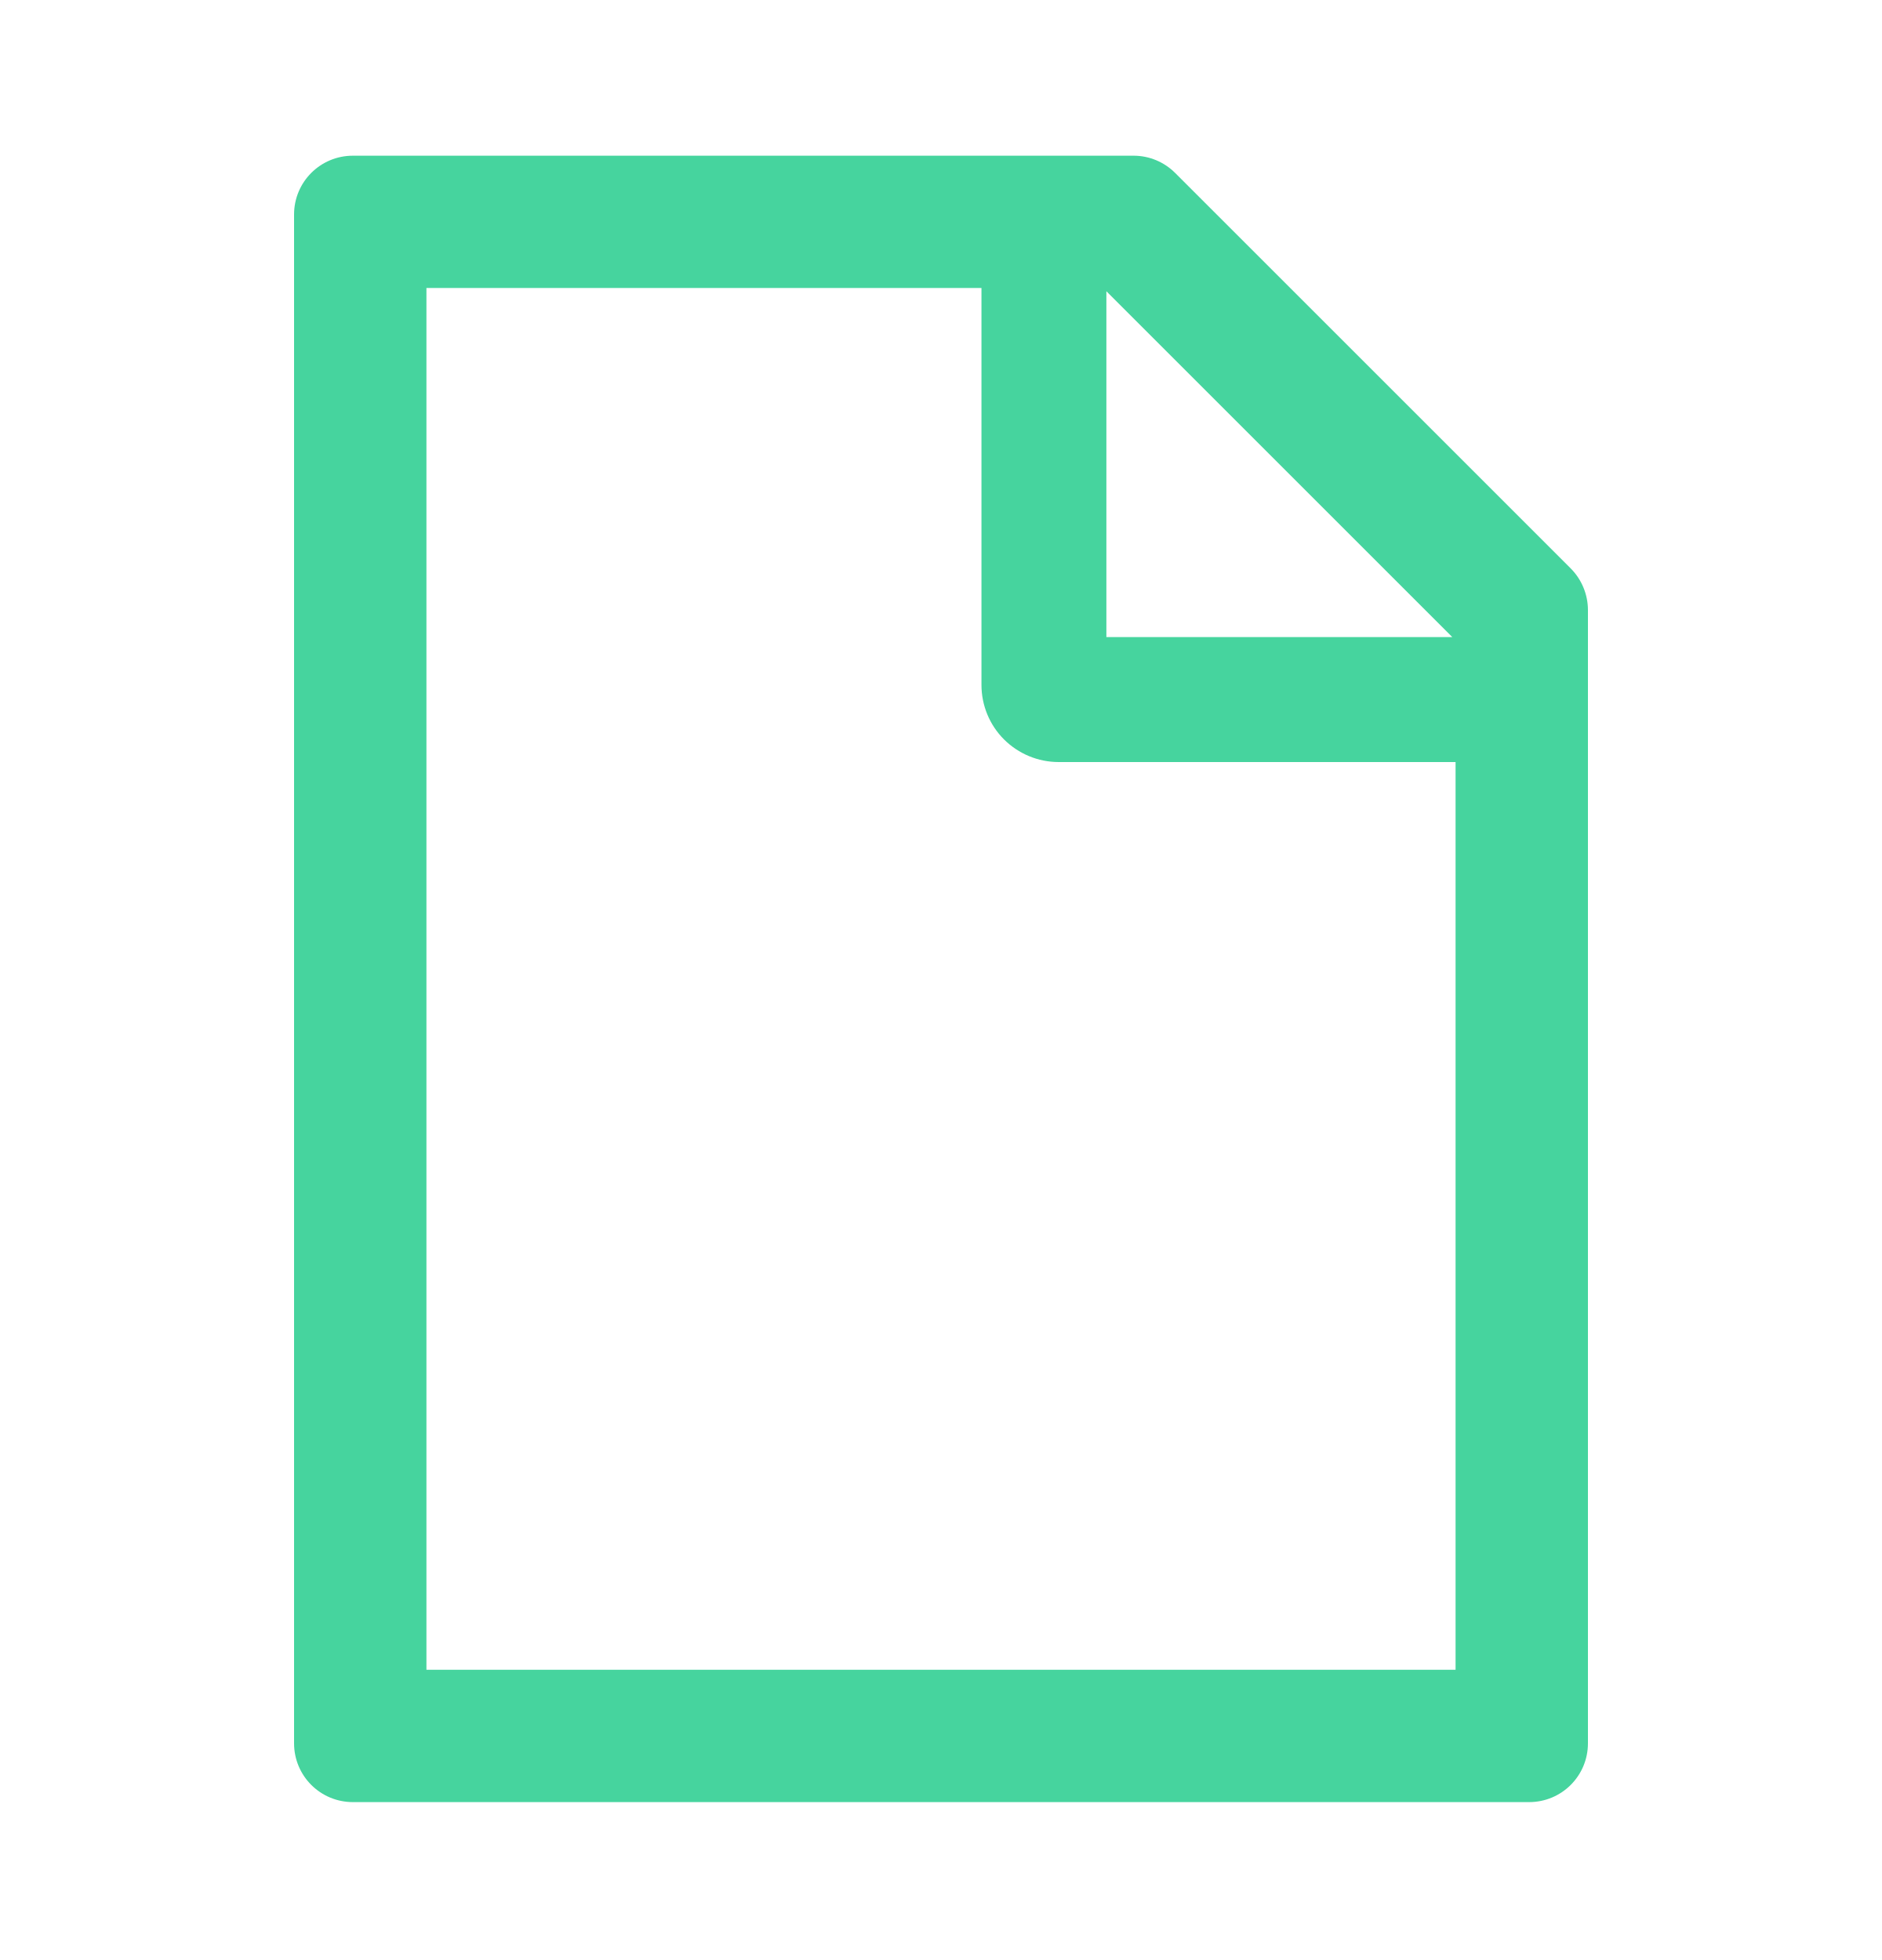
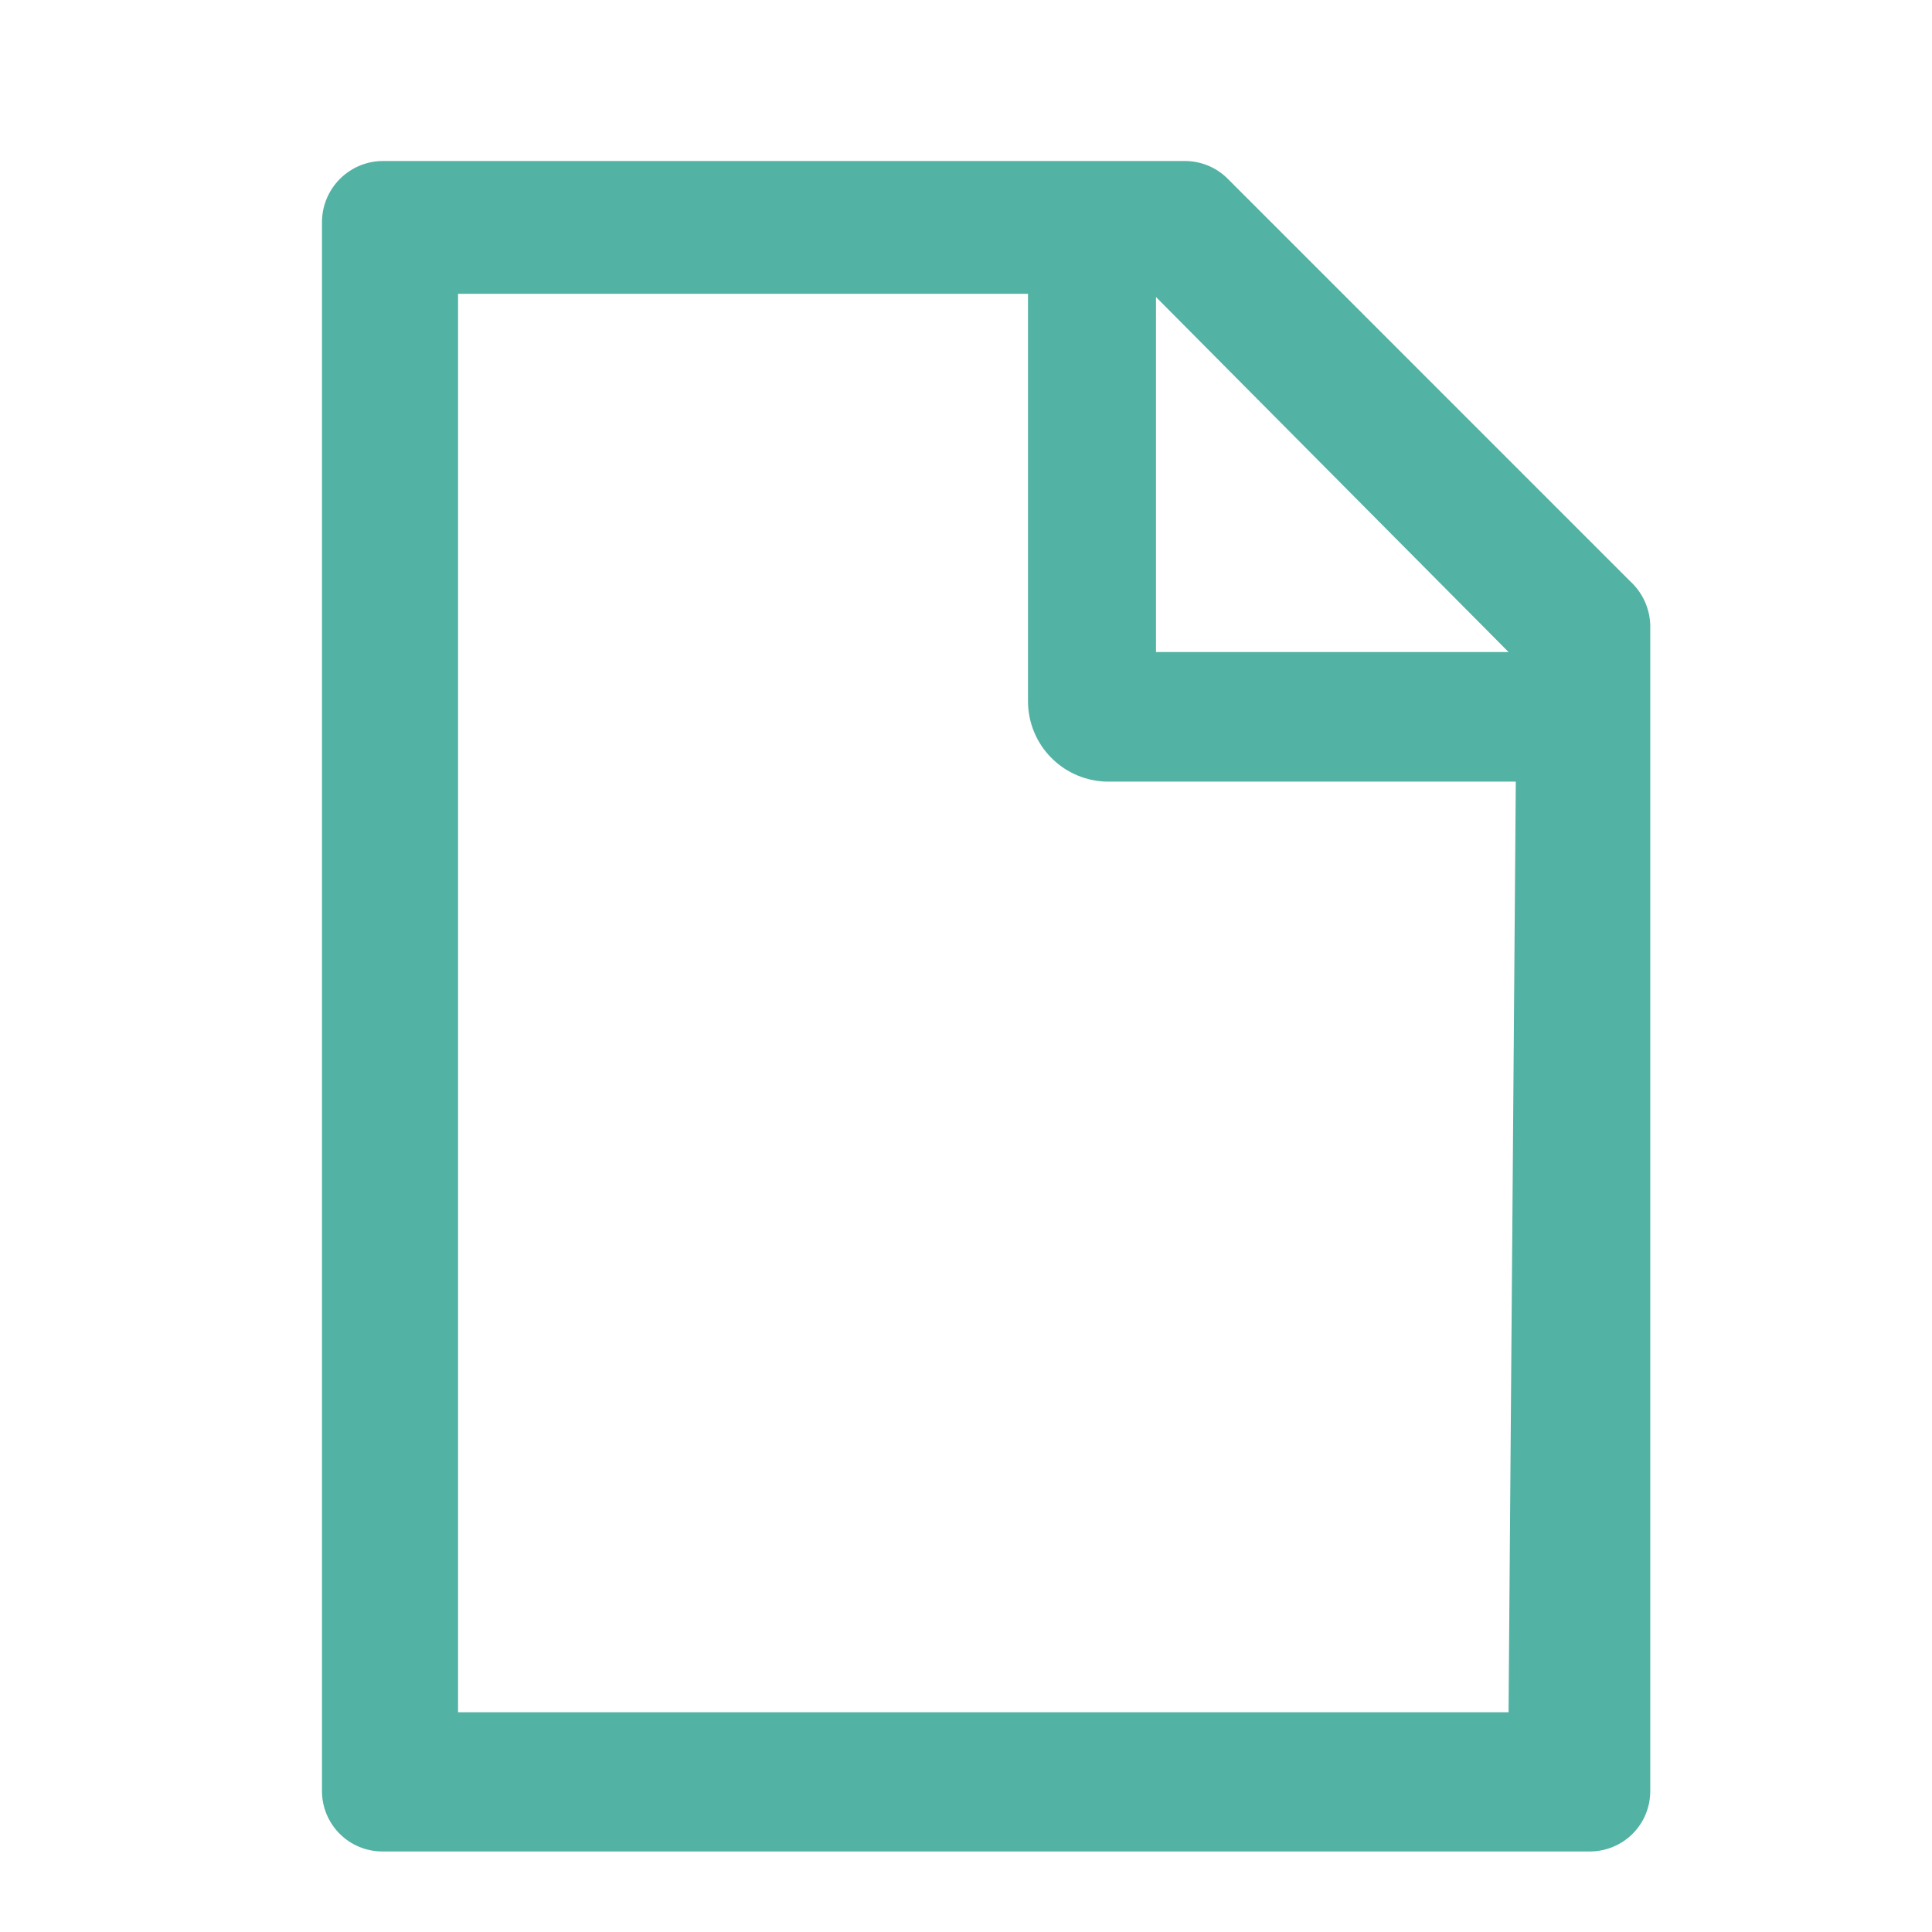
- <svg xmlns="http://www.w3.org/2000/svg" width="24" height="25" viewBox="0 0 24 25" fill="none">
-   <path d="M20.03 7.25L14.986 2.206C14.845 2.065 14.655 1.986 14.456 1.986H4.5C4.085 1.986 3.75 2.321 3.75 2.736V22.236C3.75 22.651 4.085 22.986 4.5 22.986H19.5C19.915 22.986 20.25 22.651 20.25 22.236V7.782C20.25 7.583 20.17 7.39 20.03 7.25ZM18.52 8.126H14.109V3.715L18.52 8.126ZM18.562 21.298H5.438V3.673H12.516V8.736C12.516 8.997 12.619 9.247 12.804 9.432C12.989 9.616 13.239 9.72 13.5 9.72H18.562V21.298Z" fill="#46D49E" />
+ <svg xmlns="http://www.w3.org/2000/svg" width="35" height="35" viewBox="0 0 35 35" fill="none">
+   <path d="M29.531 10.529L22.24 3.237C22.035 3.032 21.757 2.917 21.467 2.917H6.927C6.638 2.92 6.362 3.037 6.158 3.241C5.954 3.445 5.837 3.721 5.833 4.01V32.448C5.833 32.738 5.949 33.016 6.154 33.221C6.359 33.426 6.637 33.541 6.927 33.541H28.802C29.092 33.541 29.37 33.426 29.576 33.221C29.781 33.016 29.896 32.738 29.896 32.448V11.316C29.89 11.168 29.855 11.021 29.793 10.886C29.73 10.751 29.641 10.63 29.531 10.529V10.529ZM27.329 11.812H20.942V5.381L27.329 11.812ZM27.329 31.019H8.298V5.323H18.623V12.702C18.623 13.089 18.776 13.46 19.05 13.733C19.323 14.007 19.695 14.16 20.081 14.16H27.46L27.329 31.019Z" fill="#52B2A4" />
</svg>
